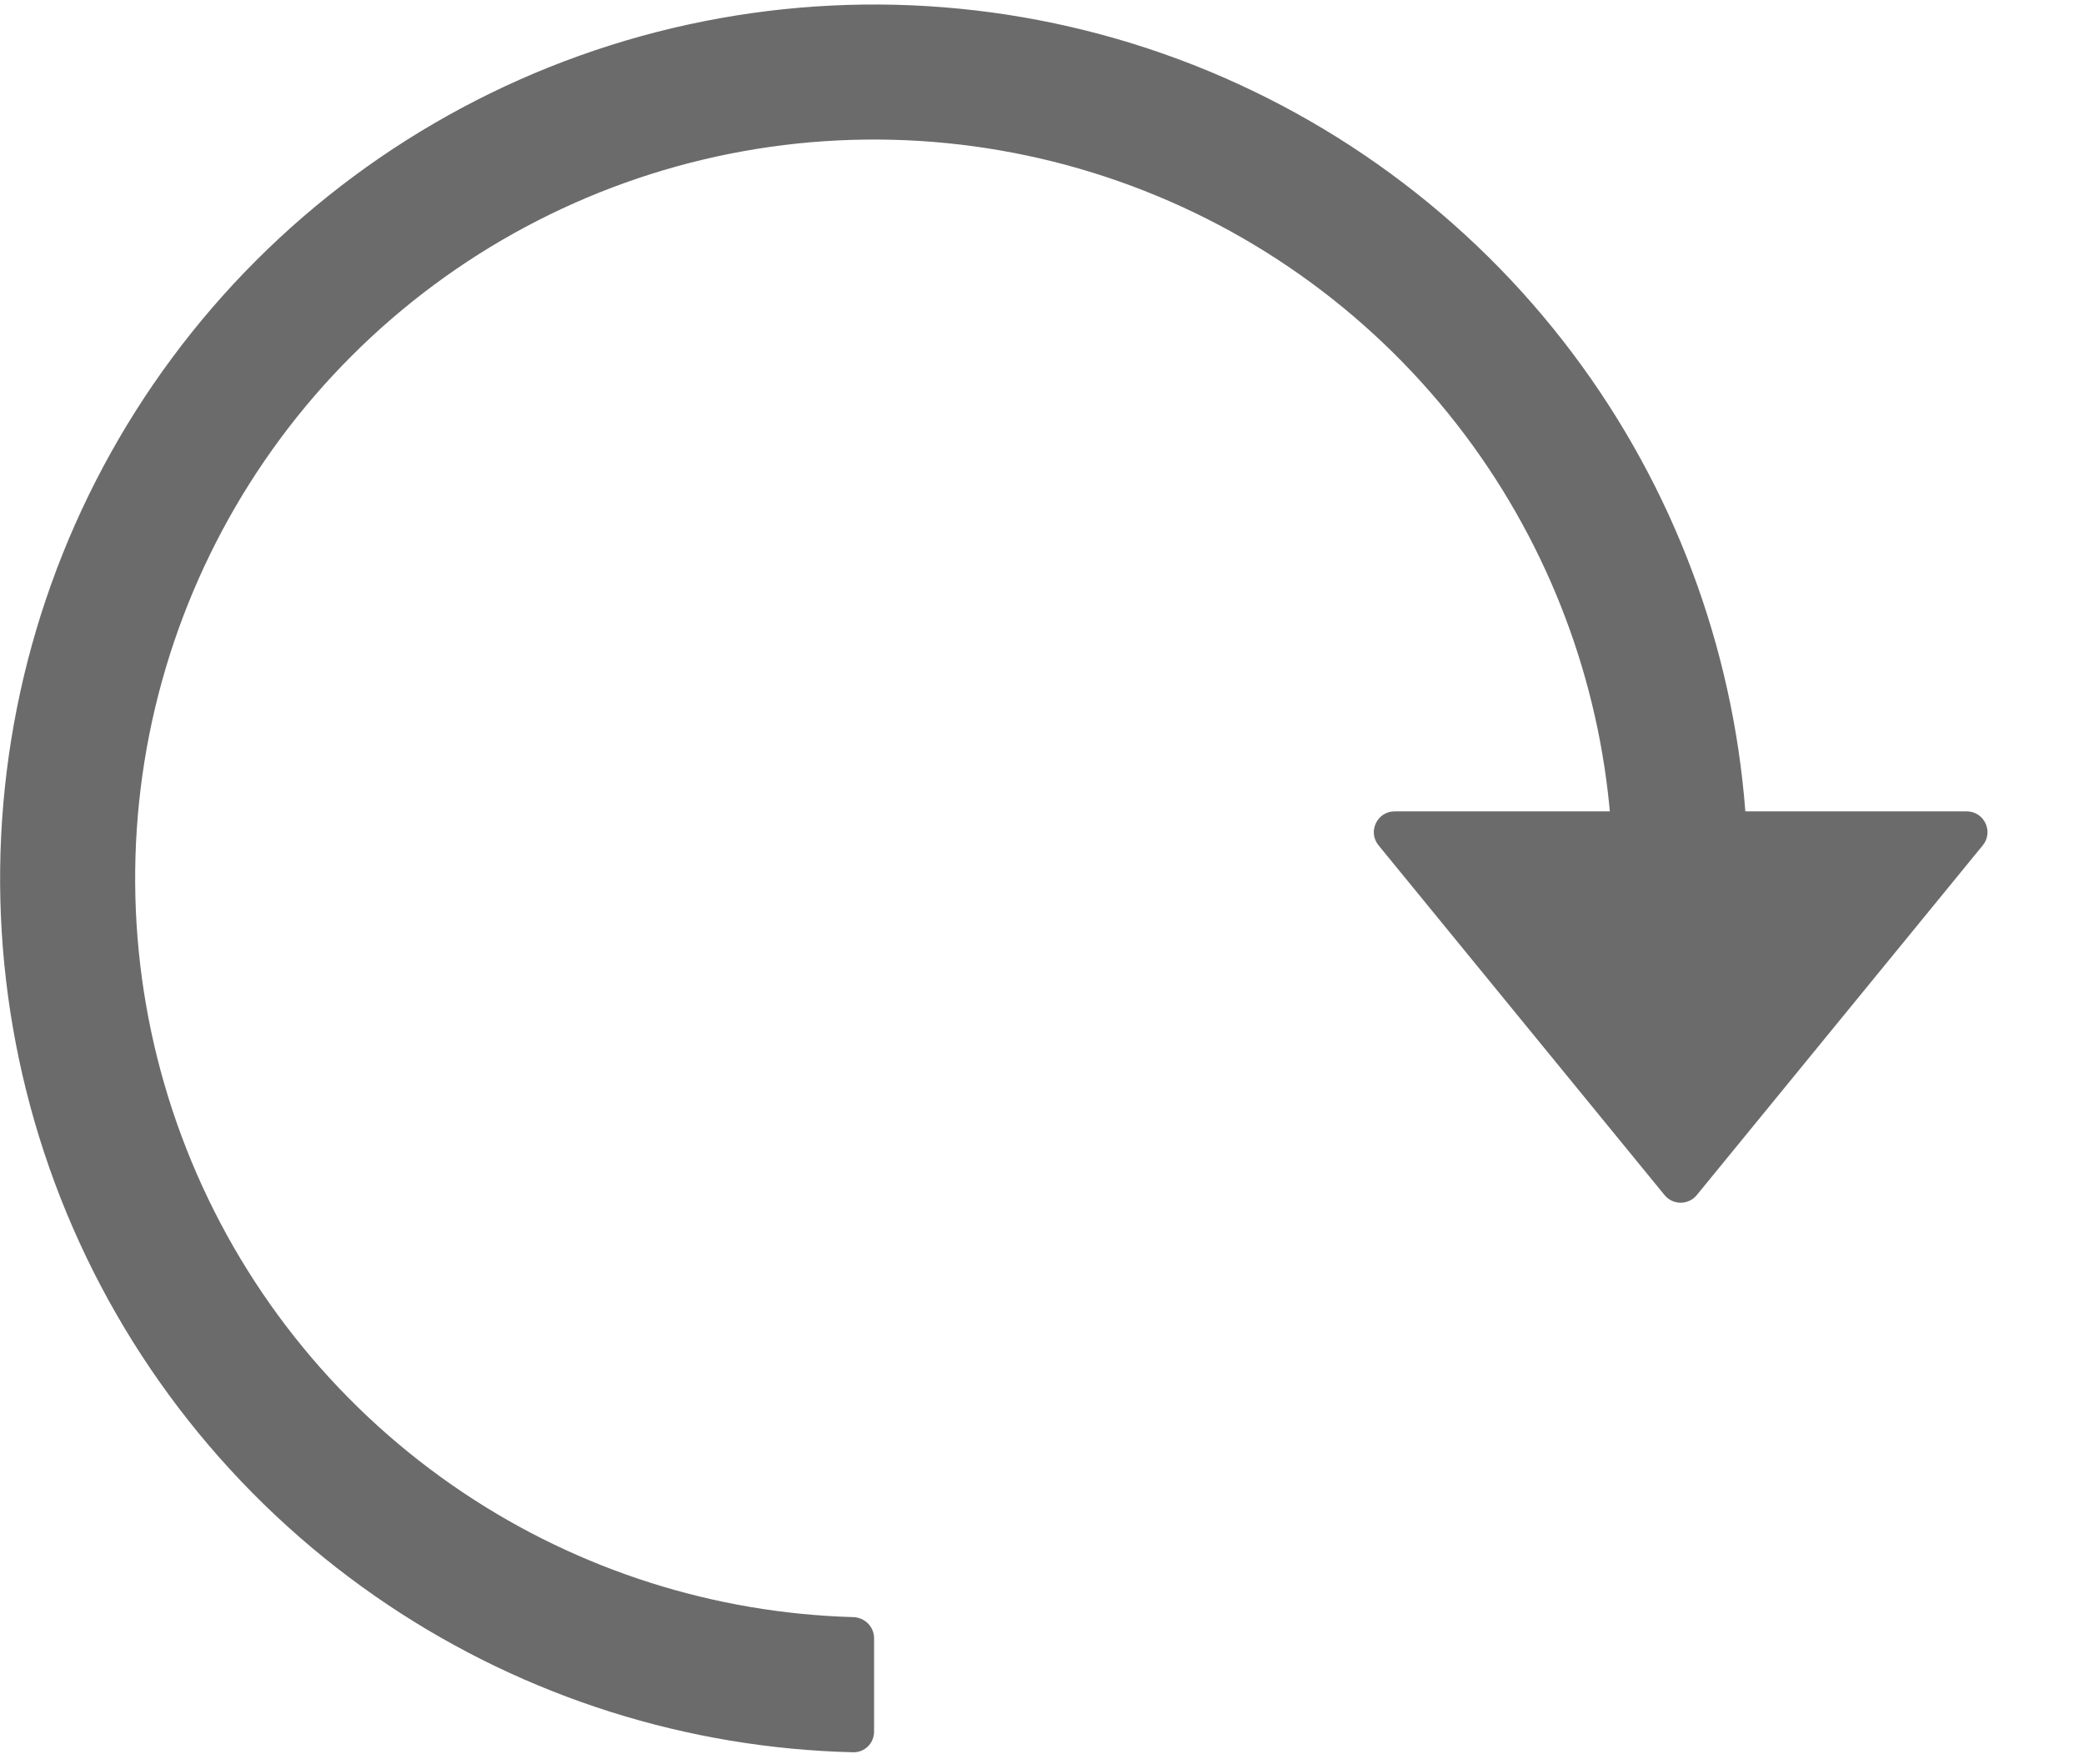
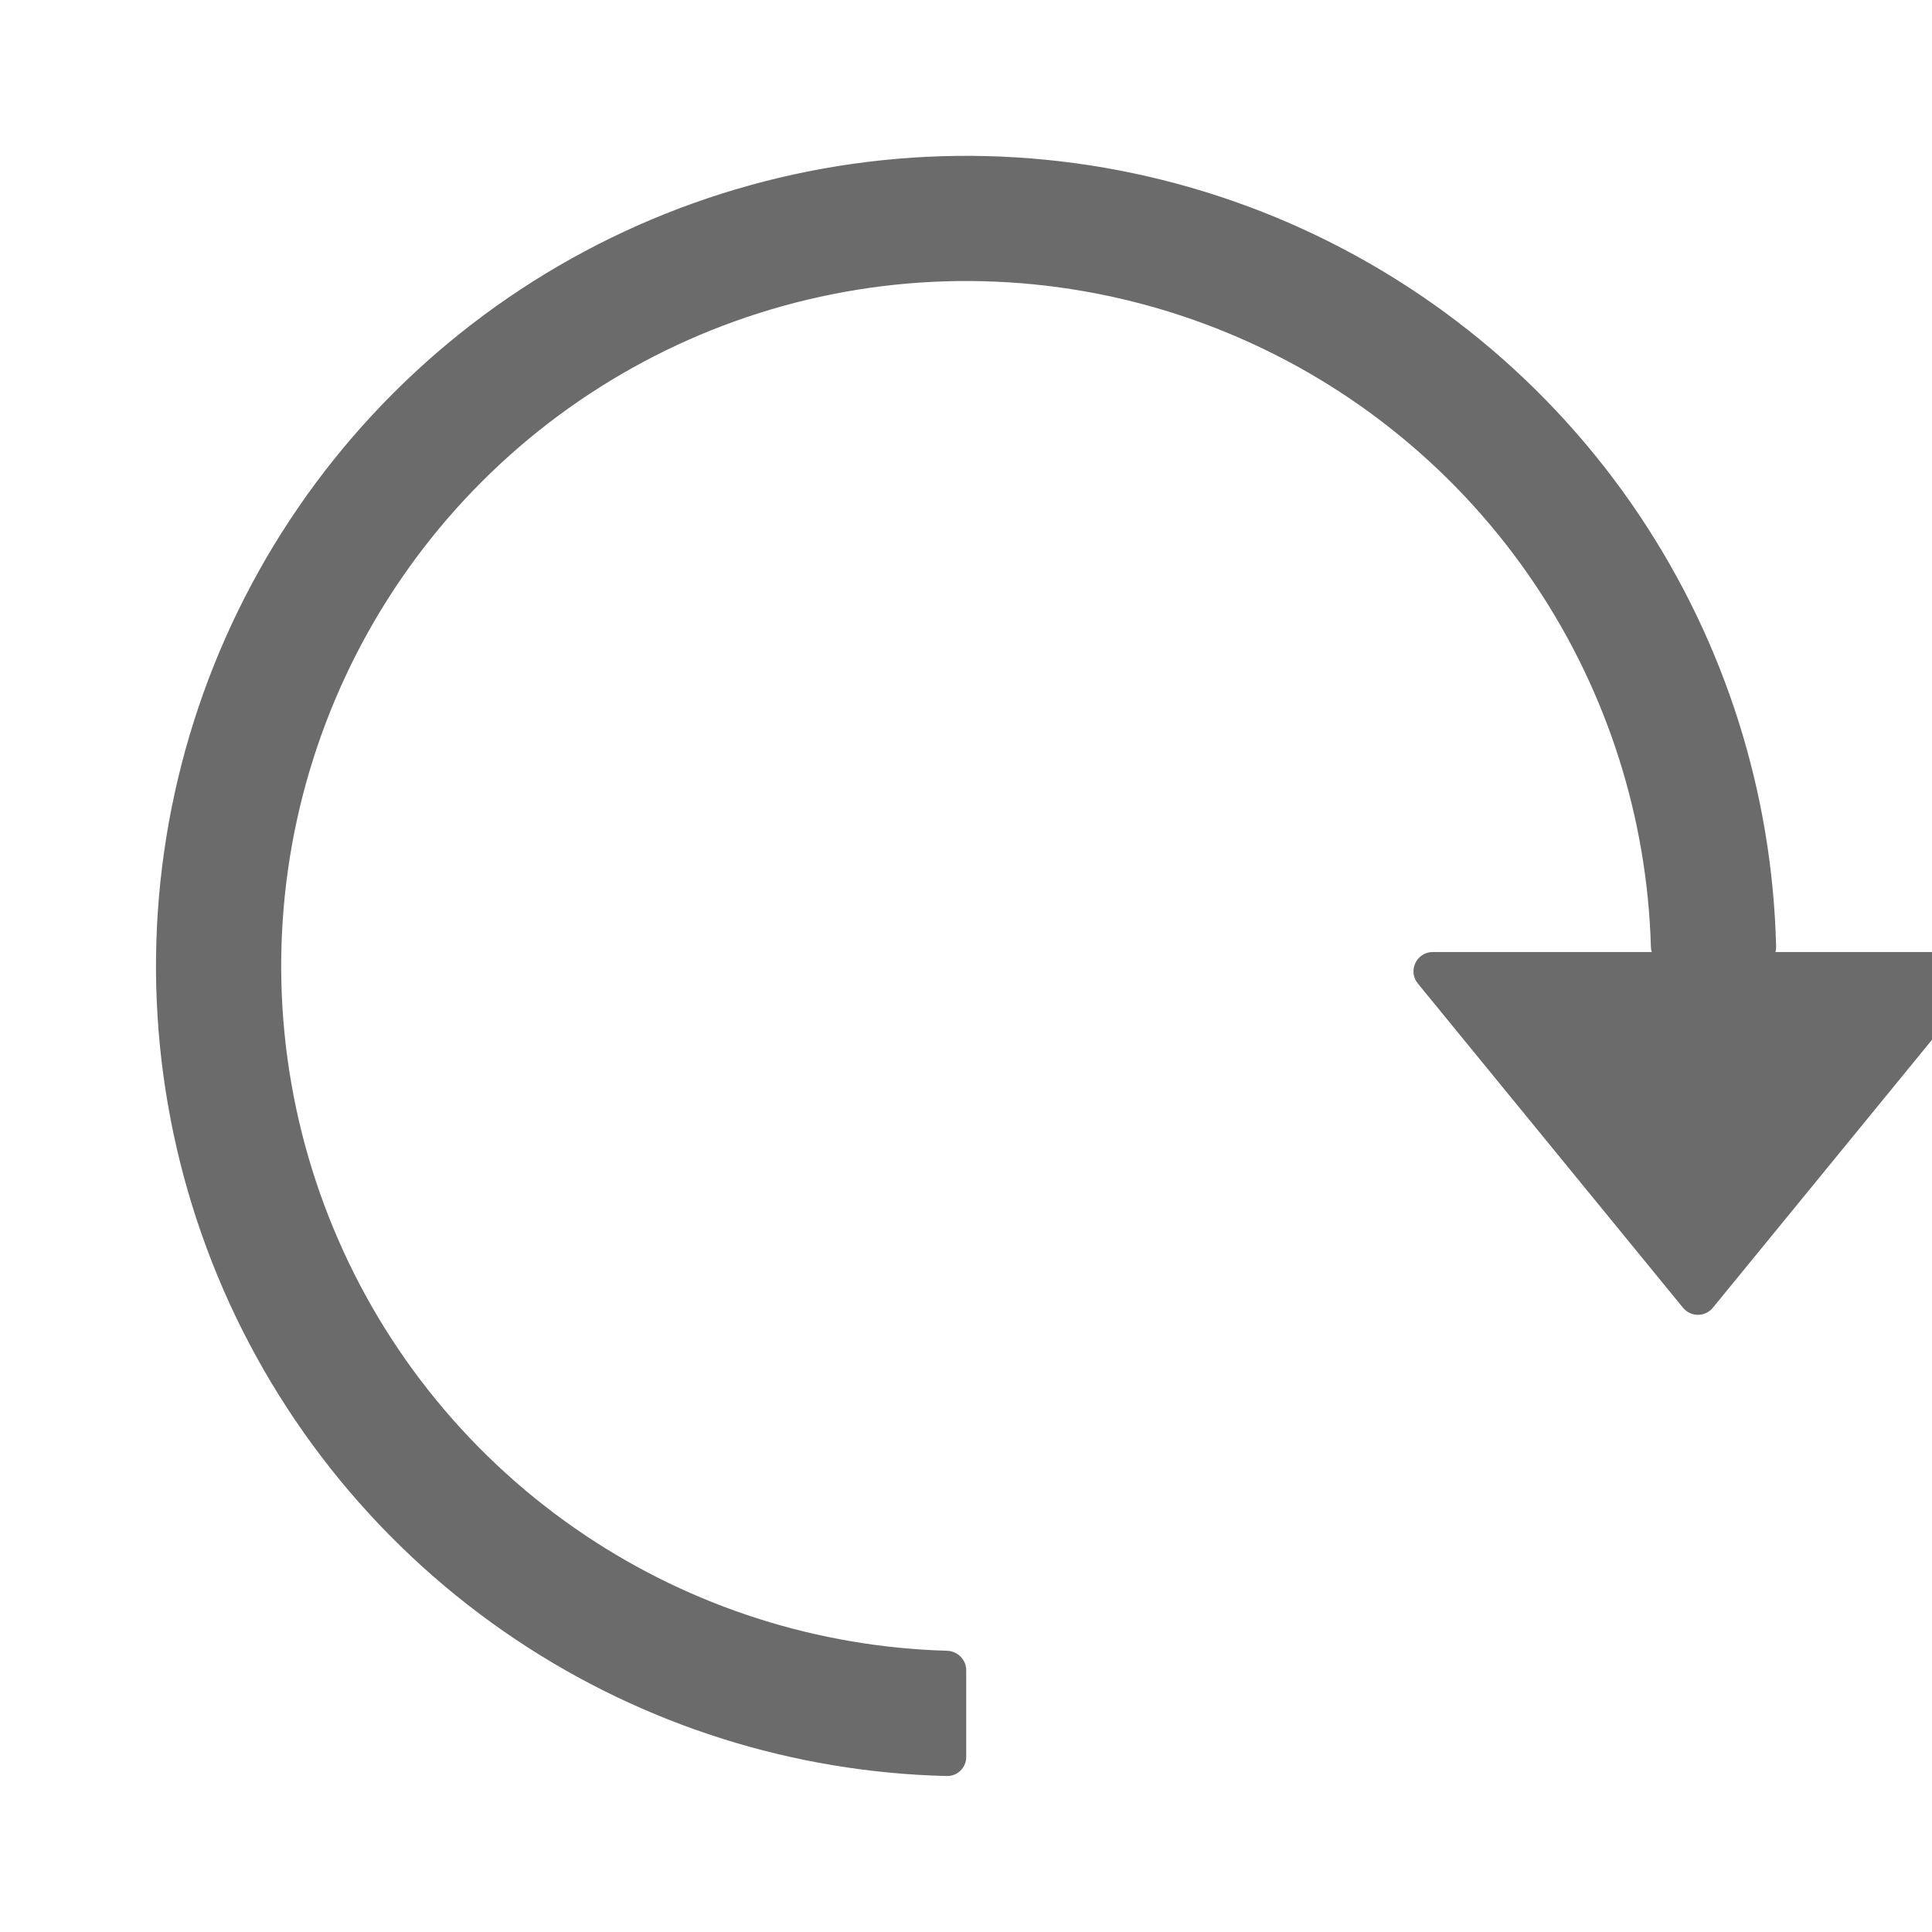
- <svg xmlns="http://www.w3.org/2000/svg" width="26" height="22" style="vector-effect: non-scaling-stroke;" stroke="null" fill="none">
+ <svg xmlns="http://www.w3.org/2000/svg" width="26" height="26" fill="none" stroke="null">
  <g stroke="null">
-     <rect stroke="null" fill="none" id="canvas_background" height="811" width="1662" y="-1" x="-1" />
+     <rect x="-1" y="-1" width="28" height="28" id="canvas_background" fill="none" stroke="null" />
  </g>
  <g stroke="null">
-     <path style="vector-effect: non-scaling-stroke;" stroke="null" id="svg_2" fill="#6B6B6B" d="m21.547,10.96c0.143,0 0.26,-0.116 0.257,-0.26c-0.049,-2.066 -0.684,-4.077 -1.834,-5.798c-1.198,-1.793 -2.901,-3.19 -4.893,-4.016c-1.992,-0.825 -4.184,-1.041 -6.299,-0.62c-2.115,0.421 -4.058,1.459 -5.583,2.984c-1.525,1.525 -2.563,3.468 -2.984,5.583c-0.421,2.115 -0.205,4.307 0.62,6.3c0.825,1.992 2.223,3.695 4.016,4.893c1.721,1.15 3.732,1.785 5.798,1.834c0.143,0.003 0.26,-0.113 0.26,-0.257l0,-1.166c0,-0.143 -0.116,-0.259 -0.26,-0.263c-1.732,-0.049 -3.418,-0.585 -4.862,-1.55c-1.516,-1.013 -2.698,-2.453 -3.395,-4.137c-0.698,-1.685 -0.88,-3.538 -0.525,-5.326c0.356,-1.788 1.234,-3.431 2.523,-4.72c1.289,-1.289 2.932,-2.167 4.72,-2.523c1.788,-0.356 3.642,-0.173 5.326,0.525c1.685,0.698 3.124,1.879 4.137,3.395c0.965,1.444 1.501,3.129 1.55,4.862c0.004,0.143 0.12,0.26 0.263,0.26l1.165,0z" />
-     <path style="vector-effect: non-scaling-stroke;" stroke="null" id="svg_3" fill="#6B6B6B" d="m21.169,14.909c-0.104,0.127 -0.298,0.127 -0.402,0l-3.568,-4.363c-0.139,-0.17 -0.018,-0.424 0.201,-0.424l7.136,0c0.219,0 0.34,0.254 0.201,0.424l-3.568,4.363z" />
+     <path d="m23.645,13.001c0.143,0 0.26,-0.116 0.257,-0.26c-0.049,-2.066 -0.684,-4.077 -1.834,-5.798c-1.198,-1.793 -2.901,-3.19 -4.893,-4.016c-1.992,-0.825 -4.184,-1.041 -6.299,-0.62c-2.115,0.421 -4.058,1.459 -5.583,2.984c-1.525,1.525 -2.563,3.468 -2.984,5.583c-0.421,2.115 -0.205,4.307 0.62,6.3c0.825,1.992 2.223,3.695 4.016,4.893c1.721,1.15 3.732,1.785 5.798,1.834c0.143,0.003 0.26,-0.113 0.26,-0.257l0,-1.166c0,-0.143 -0.116,-0.259 -0.26,-0.263c-1.732,-0.049 -3.418,-0.585 -4.862,-1.55c-1.516,-1.013 -2.698,-2.453 -3.395,-4.137c-0.698,-1.685 -0.88,-3.538 -0.525,-5.326c0.356,-1.788 1.234,-3.431 2.523,-4.72c1.289,-1.289 2.932,-2.167 4.72,-2.523c1.788,-0.356 3.642,-0.173 5.326,0.525c1.685,0.698 3.124,1.879 4.137,3.395c0.965,1.444 1.501,3.129 1.55,4.862c0.004,0.143 0.12,0.26 0.263,0.26l1.165,0z" fill="#6B6B6B" id="svg_2" stroke="null" />
+     <path d="m23.051,17.599c-0.104,0.127 -0.298,0.127 -0.402,0l-3.568,-4.363c-0.139,-0.17 -0.018,-0.424 0.201,-0.424l7.136,0c0.219,0 0.34,0.254 0.201,0.424l-3.568,4.363z" fill="#6B6B6B" id="svg_3" stroke="null" />
  </g>
</svg>
